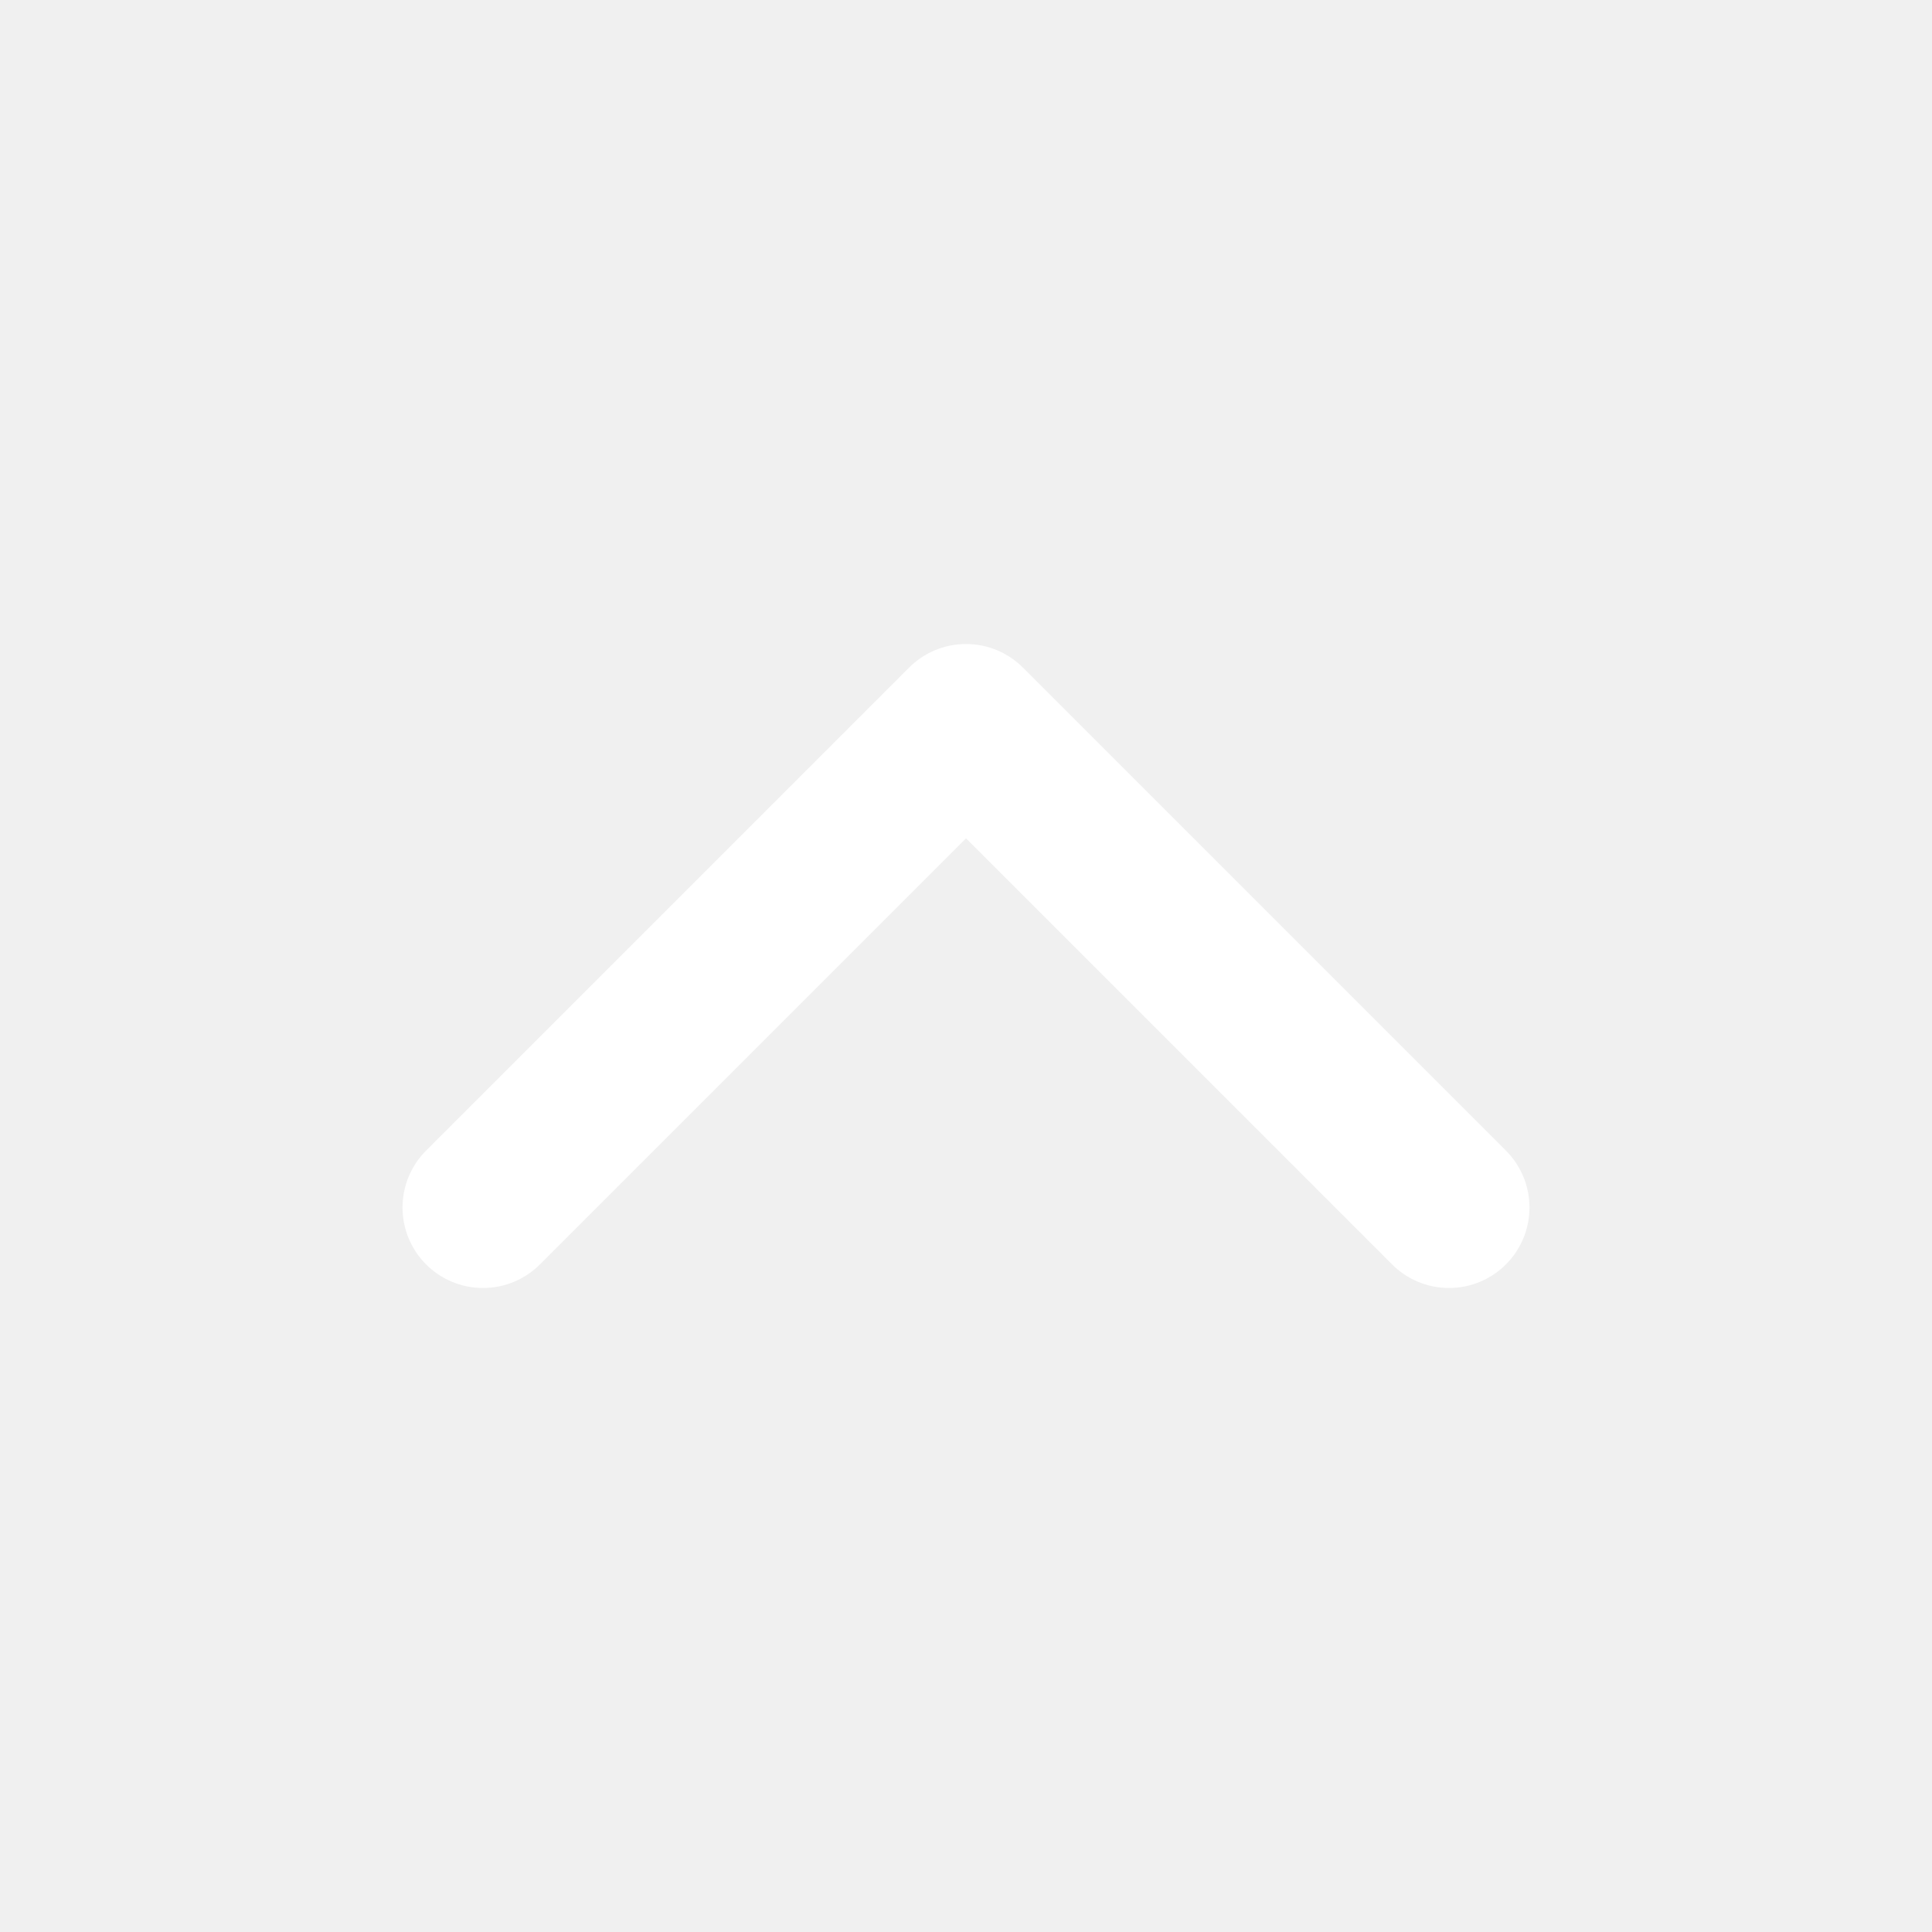
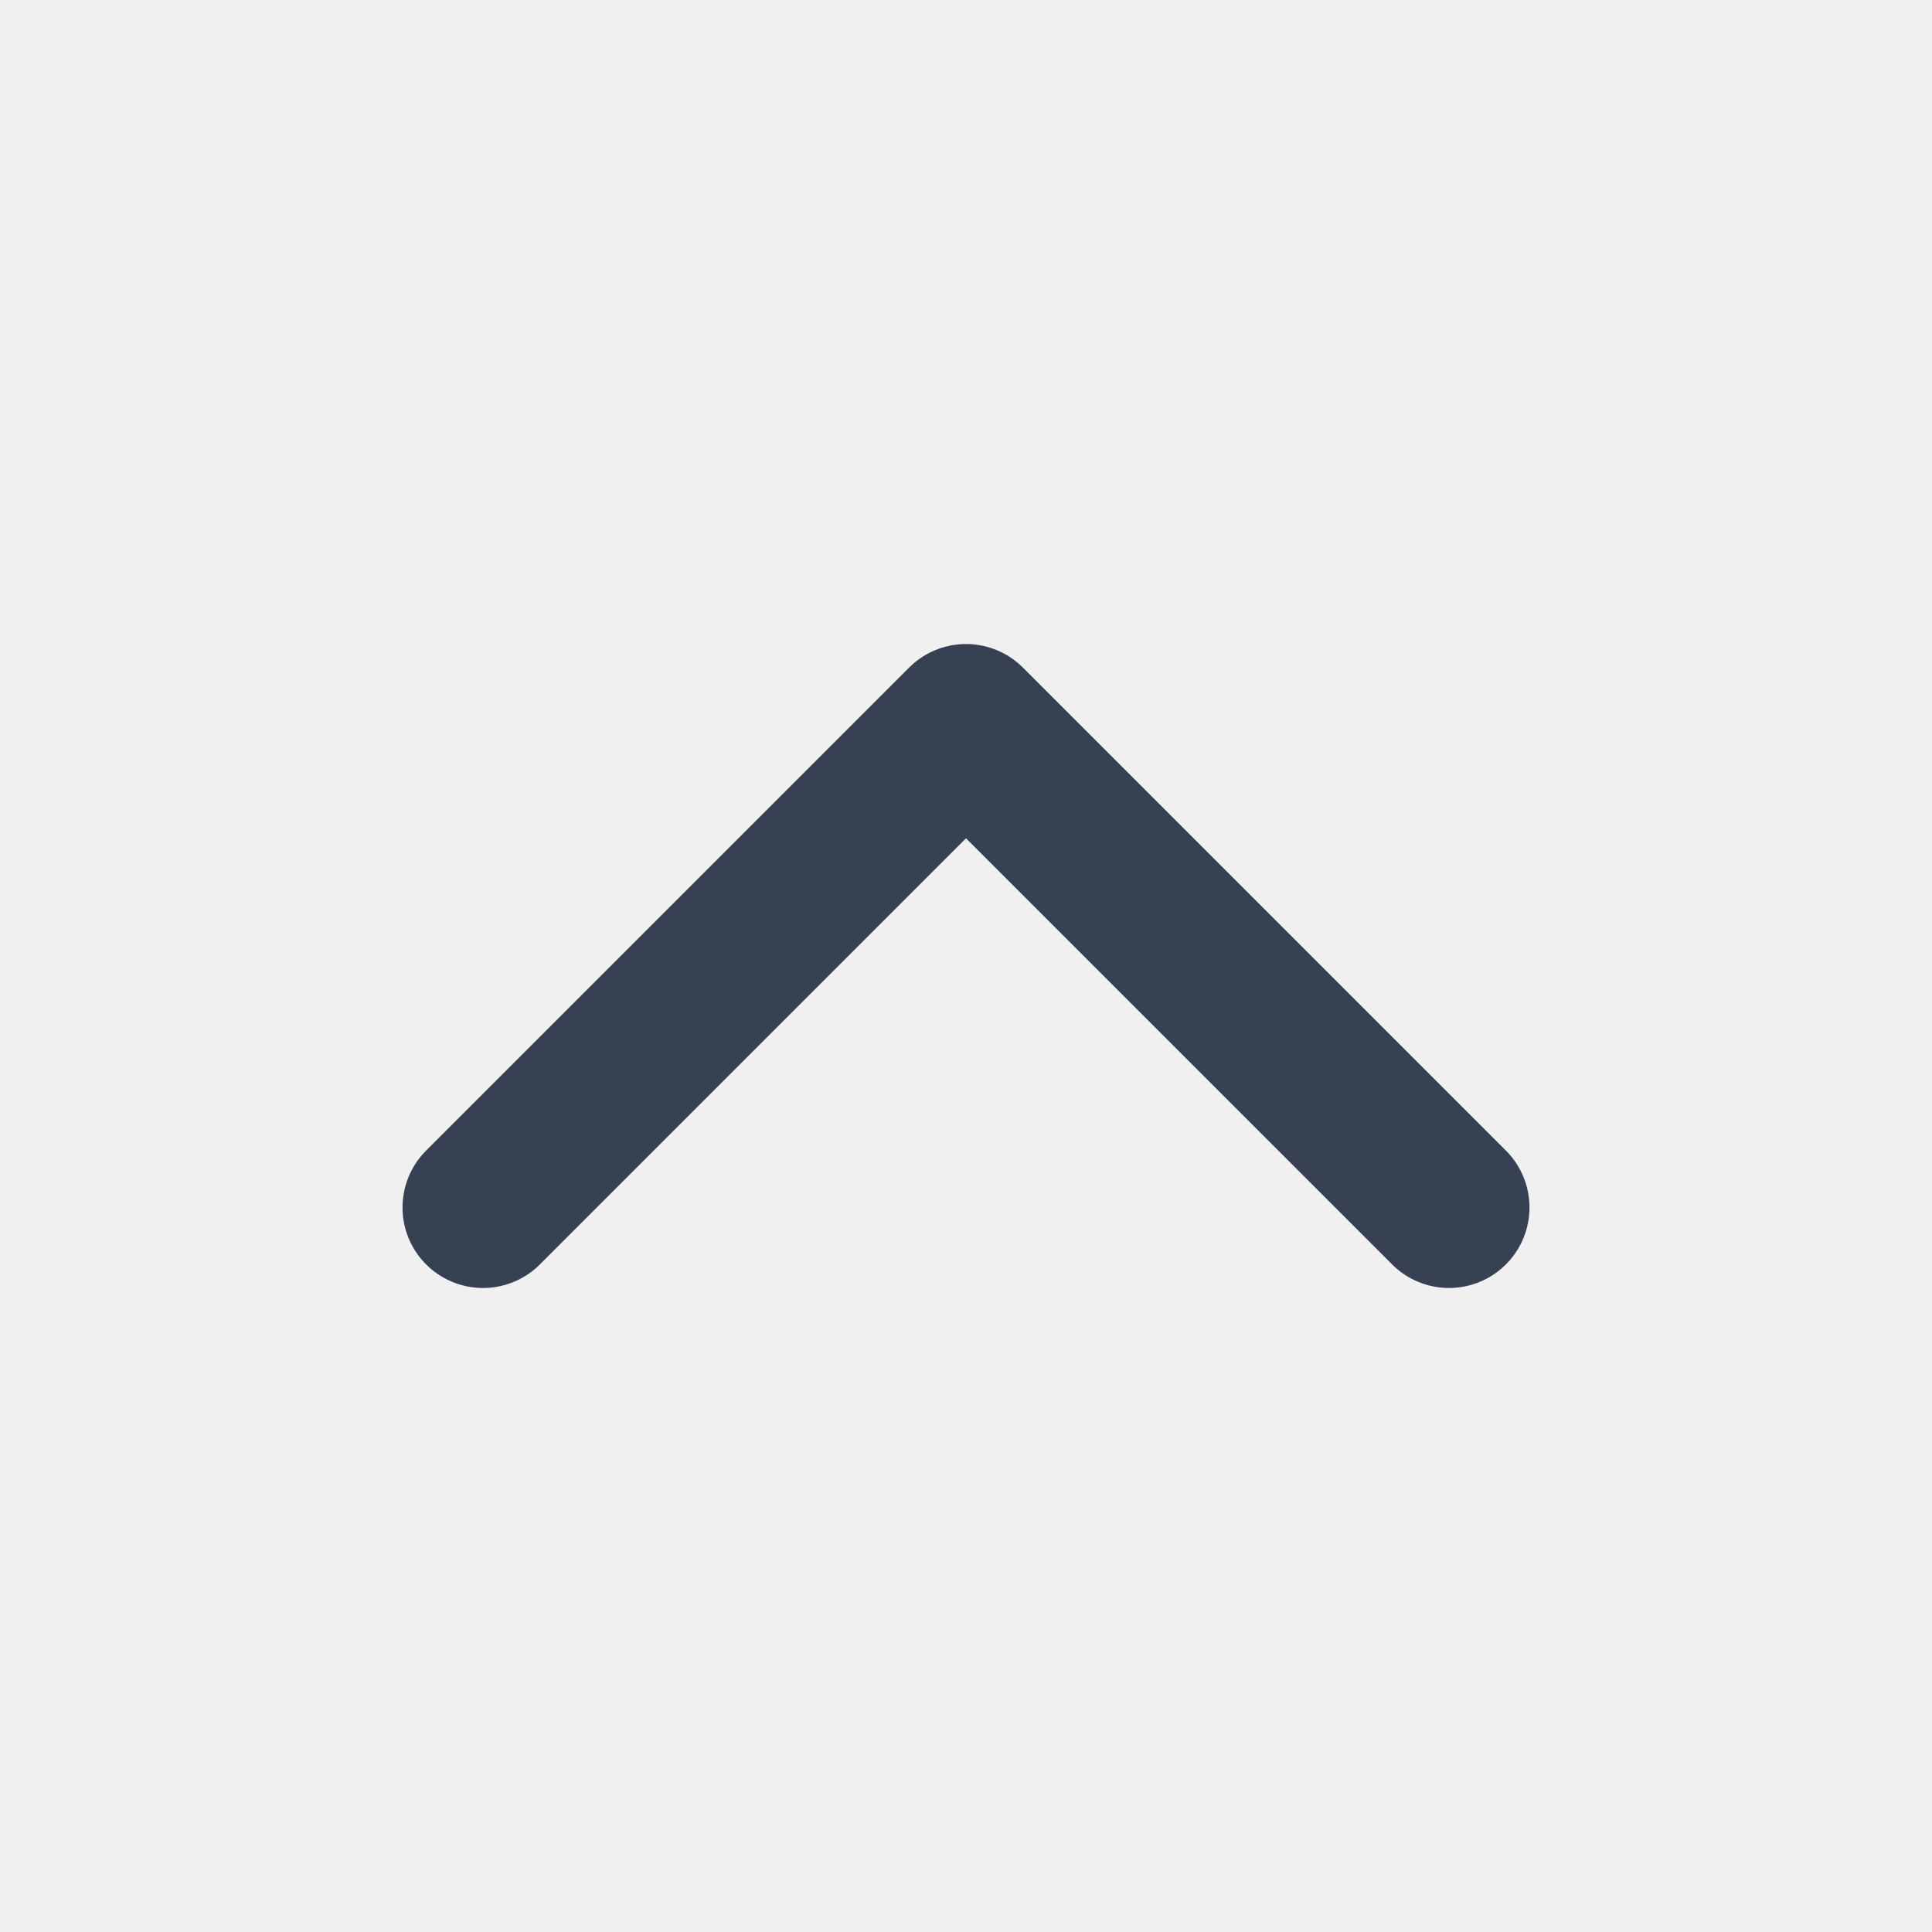
<svg xmlns="http://www.w3.org/2000/svg" width="16" height="16" viewBox="0 0 16 16" fill="none">
-   <path d="M12 10L8 6L4 10" stroke="white" stroke-width="1.333" stroke-linecap="round" stroke-linejoin="round" />
+   <path d="M12 10L8 6L4 10" stroke="#364153" stroke-width="1.333" stroke-linecap="round" stroke-linejoin="round" />
</svg>
